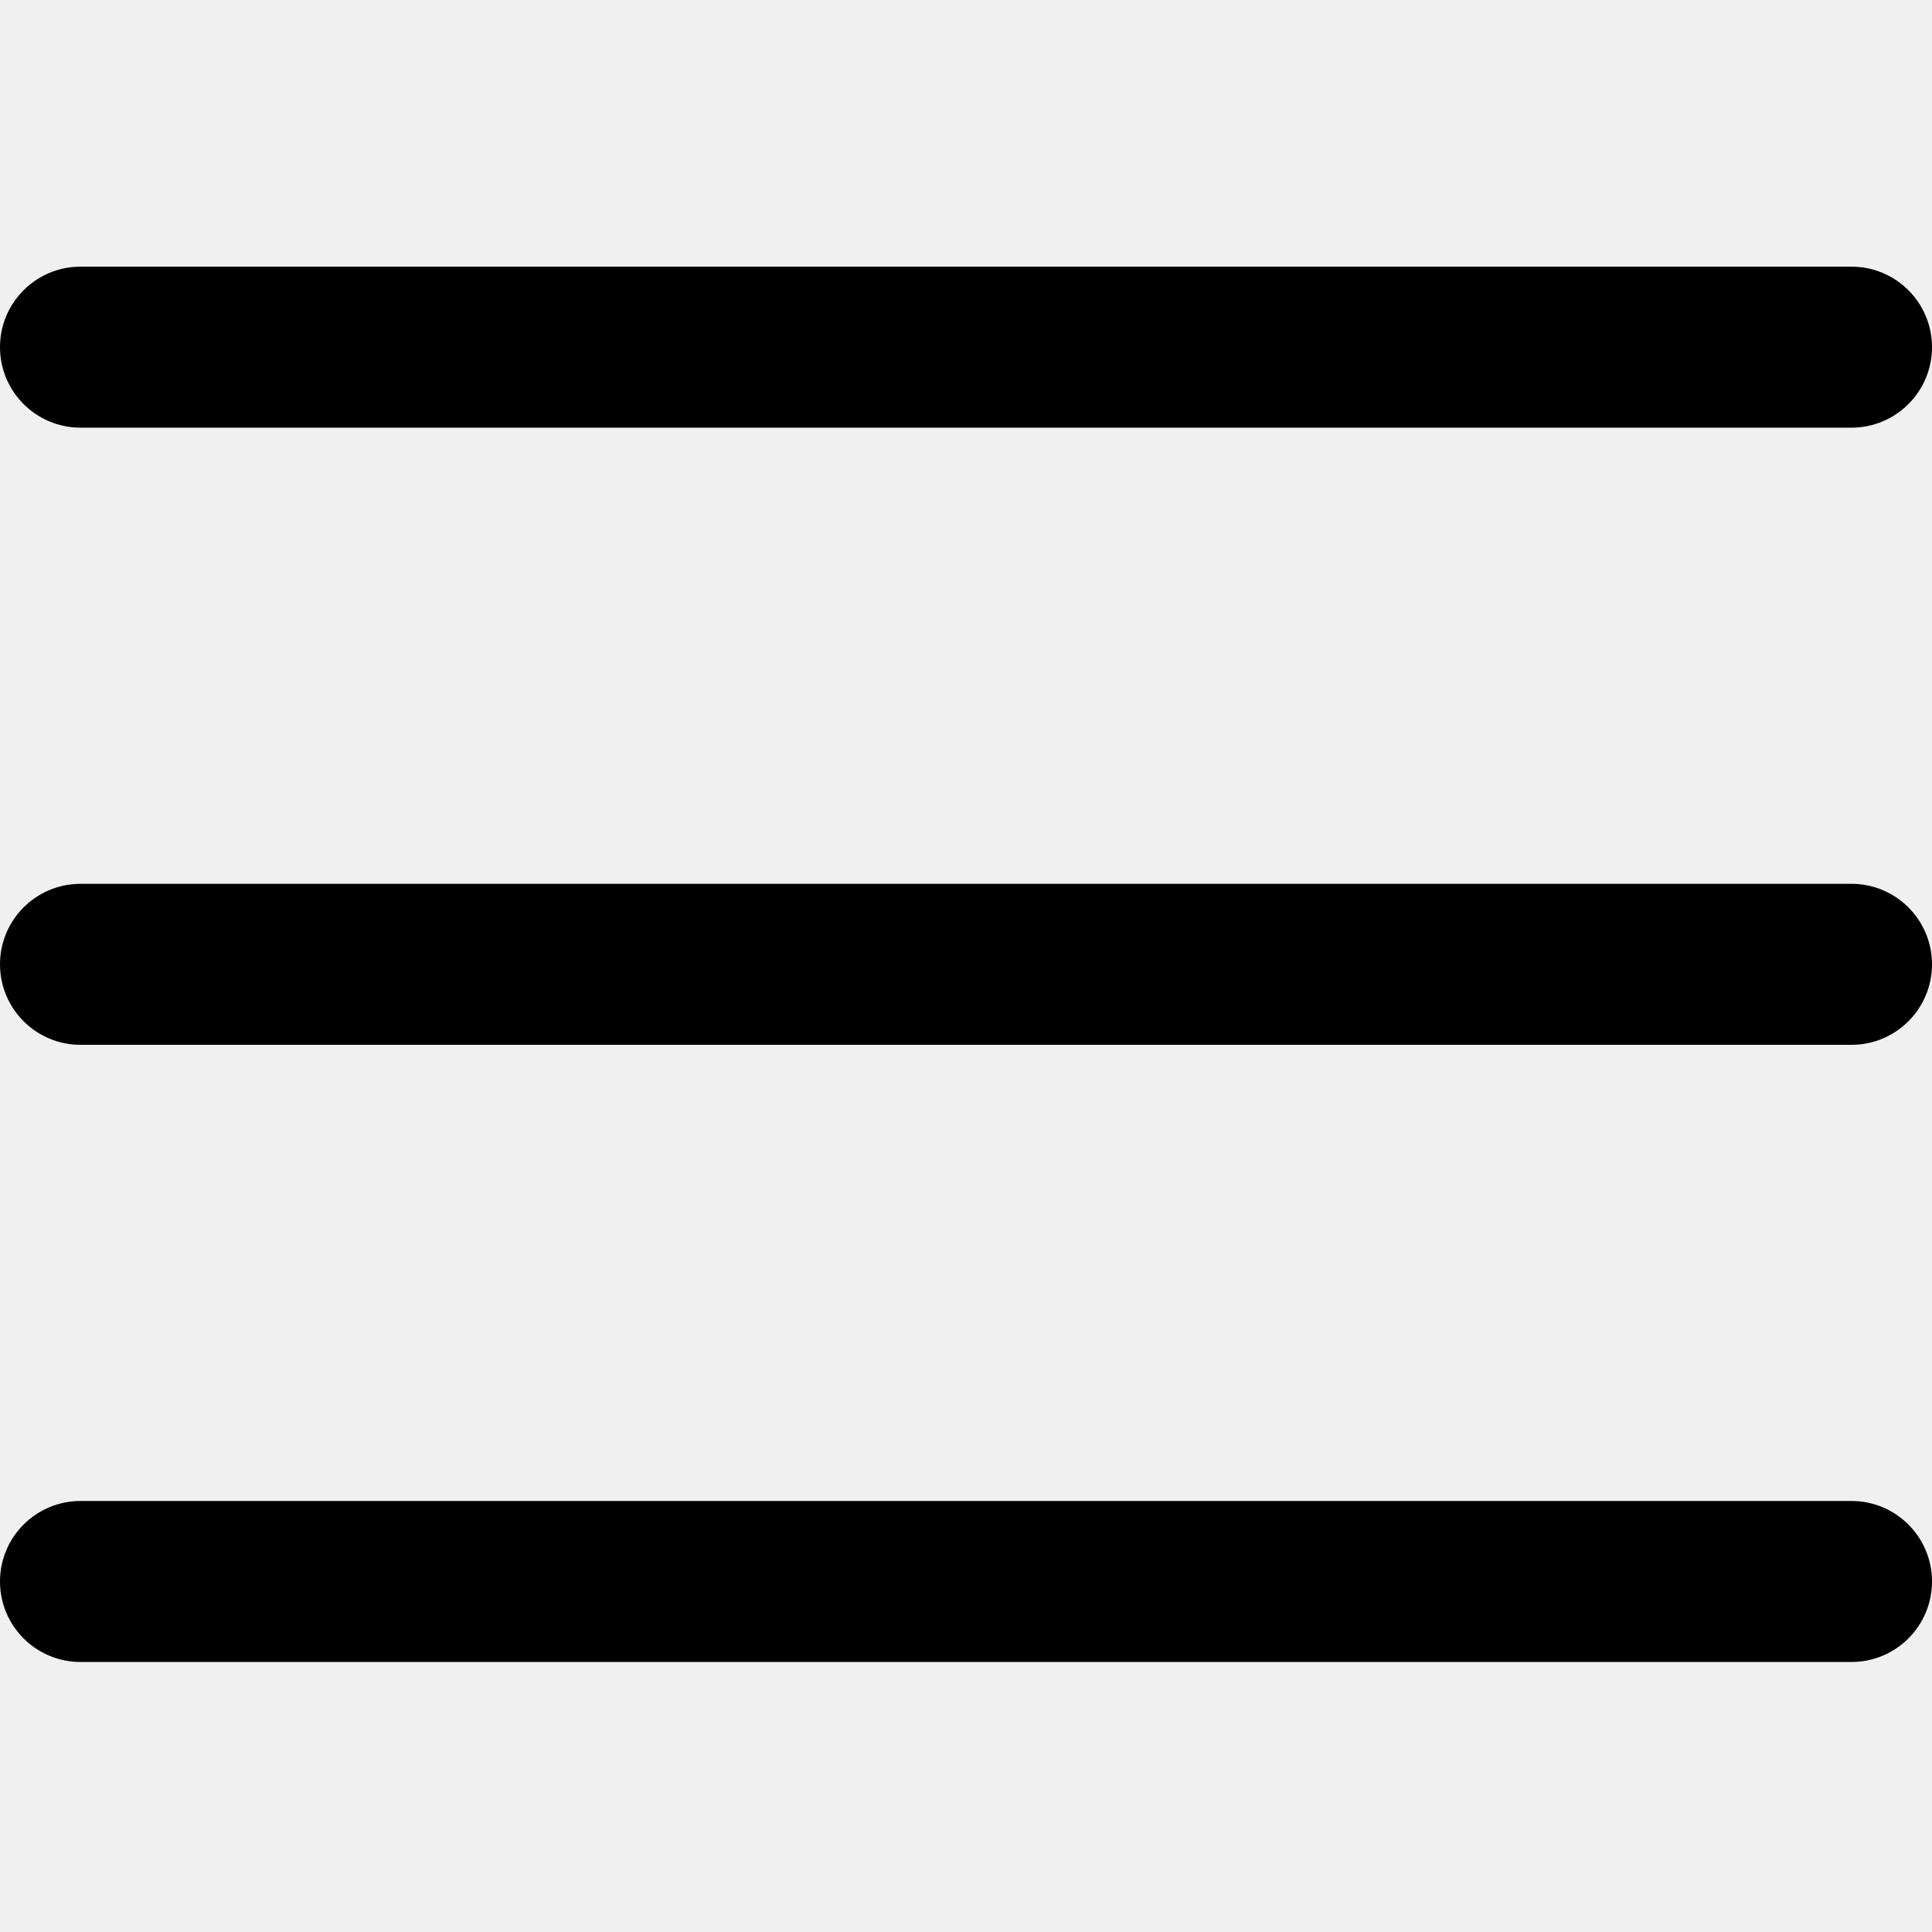
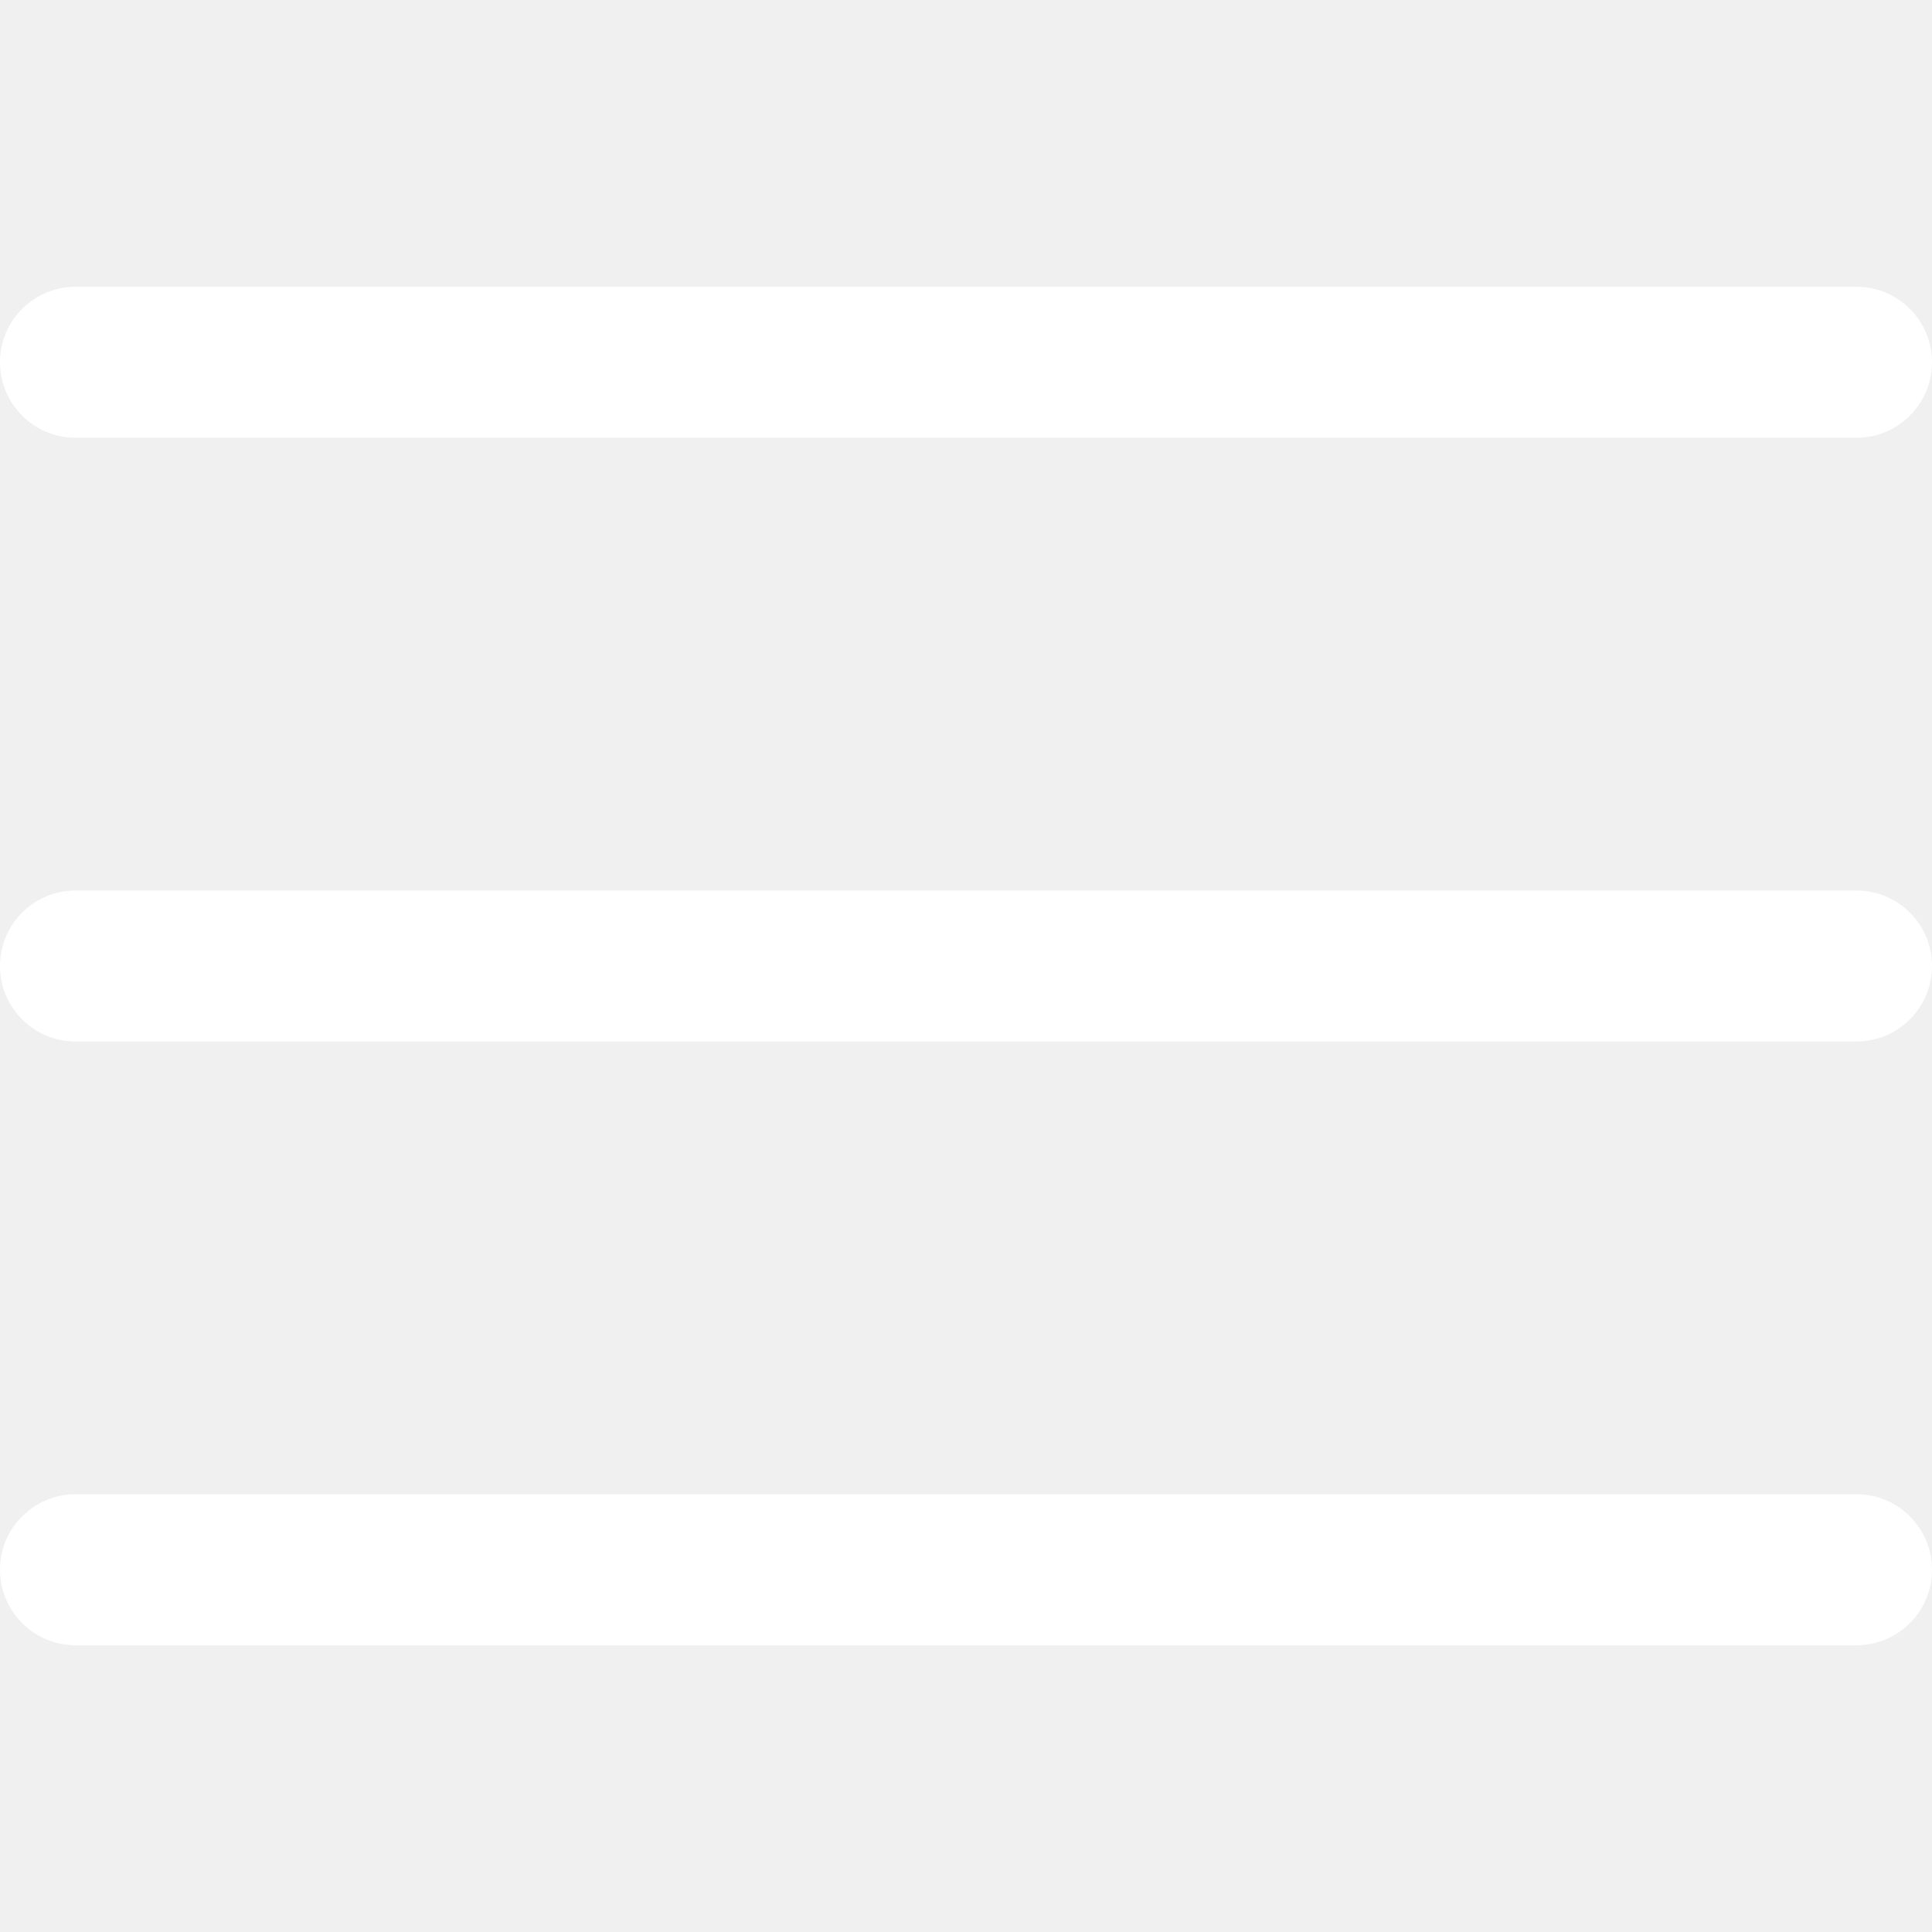
- <svg xmlns="http://www.w3.org/2000/svg" height="384pt" viewBox="0 -53 384 384" width="384pt">
-   <path d="m368 154.668h-352c-8.832 0-16-7.168-16-16s7.168-16 16-16h352c8.832 0 16 7.168 16 16s-7.168 16-16 16zm0 0" />
-   <path d="m368 32h-352c-8.832 0-16-7.168-16-16s7.168-16 16-16h352c8.832 0 16 7.168 16 16s-7.168 16-16 16zm0 0" />
-   <path d="m368 277.332h-352c-8.832 0-16-7.168-16-16s7.168-16 16-16h352c8.832 0 16 7.168 16 16s-7.168 16-16 16zm0 0" />
+ <svg xmlns="http://www.w3.org/2000/svg" version="1.1" style="enable-background:new 0 0 512 512;" xml:space="preserve" width="512" height="512">
+   <rect id="backgroundrect" width="100%" height="100%" x="0" y="0" fill="none" stroke="none" />
+   <g class="currentLayer" style="">
+     <g id="svg_1" class="" fill="#ffffff" fill-opacity="1">
+       <g id="svg_2" fill="#ffffff" fill-opacity="1">
+         <path d="M492,236H20c-11.046,0-20,8.954-20,20c0,11.046,8.954,20,20,20h472c11.046,0,20-8.954,20-20S503.046,236,492,236z" id="svg_3" fill="#ffffff" fill-opacity="1" />
+       </g>
+     </g>
+     <g id="svg_4" class="" fill="#ffffff" fill-opacity="1">
+       <g id="svg_5" fill="#ffffff" fill-opacity="1">
+         <path d="M492,76H20C8.954,76,0,84.954,0,96s8.954,20,20,20h472c11.046,0,20-8.954,20-20S503.046,76,492,76z" id="svg_6" fill="#ffffff" fill-opacity="1" />
+       </g>
+     </g>
+     <g id="svg_7" class="" fill="#ffffff" fill-opacity="1">
+       <g id="svg_8" fill="#ffffff" fill-opacity="1">
+         <path d="M492,396H20c-11.046,0-20,8.954-20,20c0,11.046,8.954,20,20,20h472c11.046,0,20-8.954,20-20    C512,404.954,503.046,396,492,396z" id="svg_9" fill="#ffffff" fill-opacity="1" />
+       </g>
+     </g>
+     <g id="svg_10" class="" fill="#ffffff" fill-opacity="1">
+ </g>
+     <g id="svg_11" class="" fill="#ffffff" fill-opacity="1">
+ </g>
+     <g id="svg_12" class="" fill="#ffffff" fill-opacity="1">
+ </g>
+     <g id="svg_13" class="" fill="#ffffff" fill-opacity="1">
+ </g>
+     <g id="svg_14" class="" fill="#ffffff" fill-opacity="1">
+ </g>
+     <g id="svg_15" class="" fill="#ffffff" fill-opacity="1">
+ </g>
+     <g id="svg_16" class="" fill="#ffffff" fill-opacity="1">
+ </g>
+     <g id="svg_17" class="" fill="#ffffff" fill-opacity="1">
+ </g>
+     <g id="svg_18" class="" fill="#ffffff" fill-opacity="1">
+ </g>
+     <g id="svg_19" class="" fill="#ffffff" fill-opacity="1">
+ </g>
+     <g id="svg_20" class="" fill="#ffffff" fill-opacity="1">
+ </g>
+     <g id="svg_21" class="" fill="#ffffff" fill-opacity="1">
+ </g>
+     <g id="svg_22" class="" fill="#ffffff" fill-opacity="1">
+ </g>
+     <g id="svg_23" class="" fill="#ffffff" fill-opacity="1">
+ </g>
+     <g id="svg_24" class="" fill="#ffffff" fill-opacity="1">
+ </g>
+   </g>
</svg>
